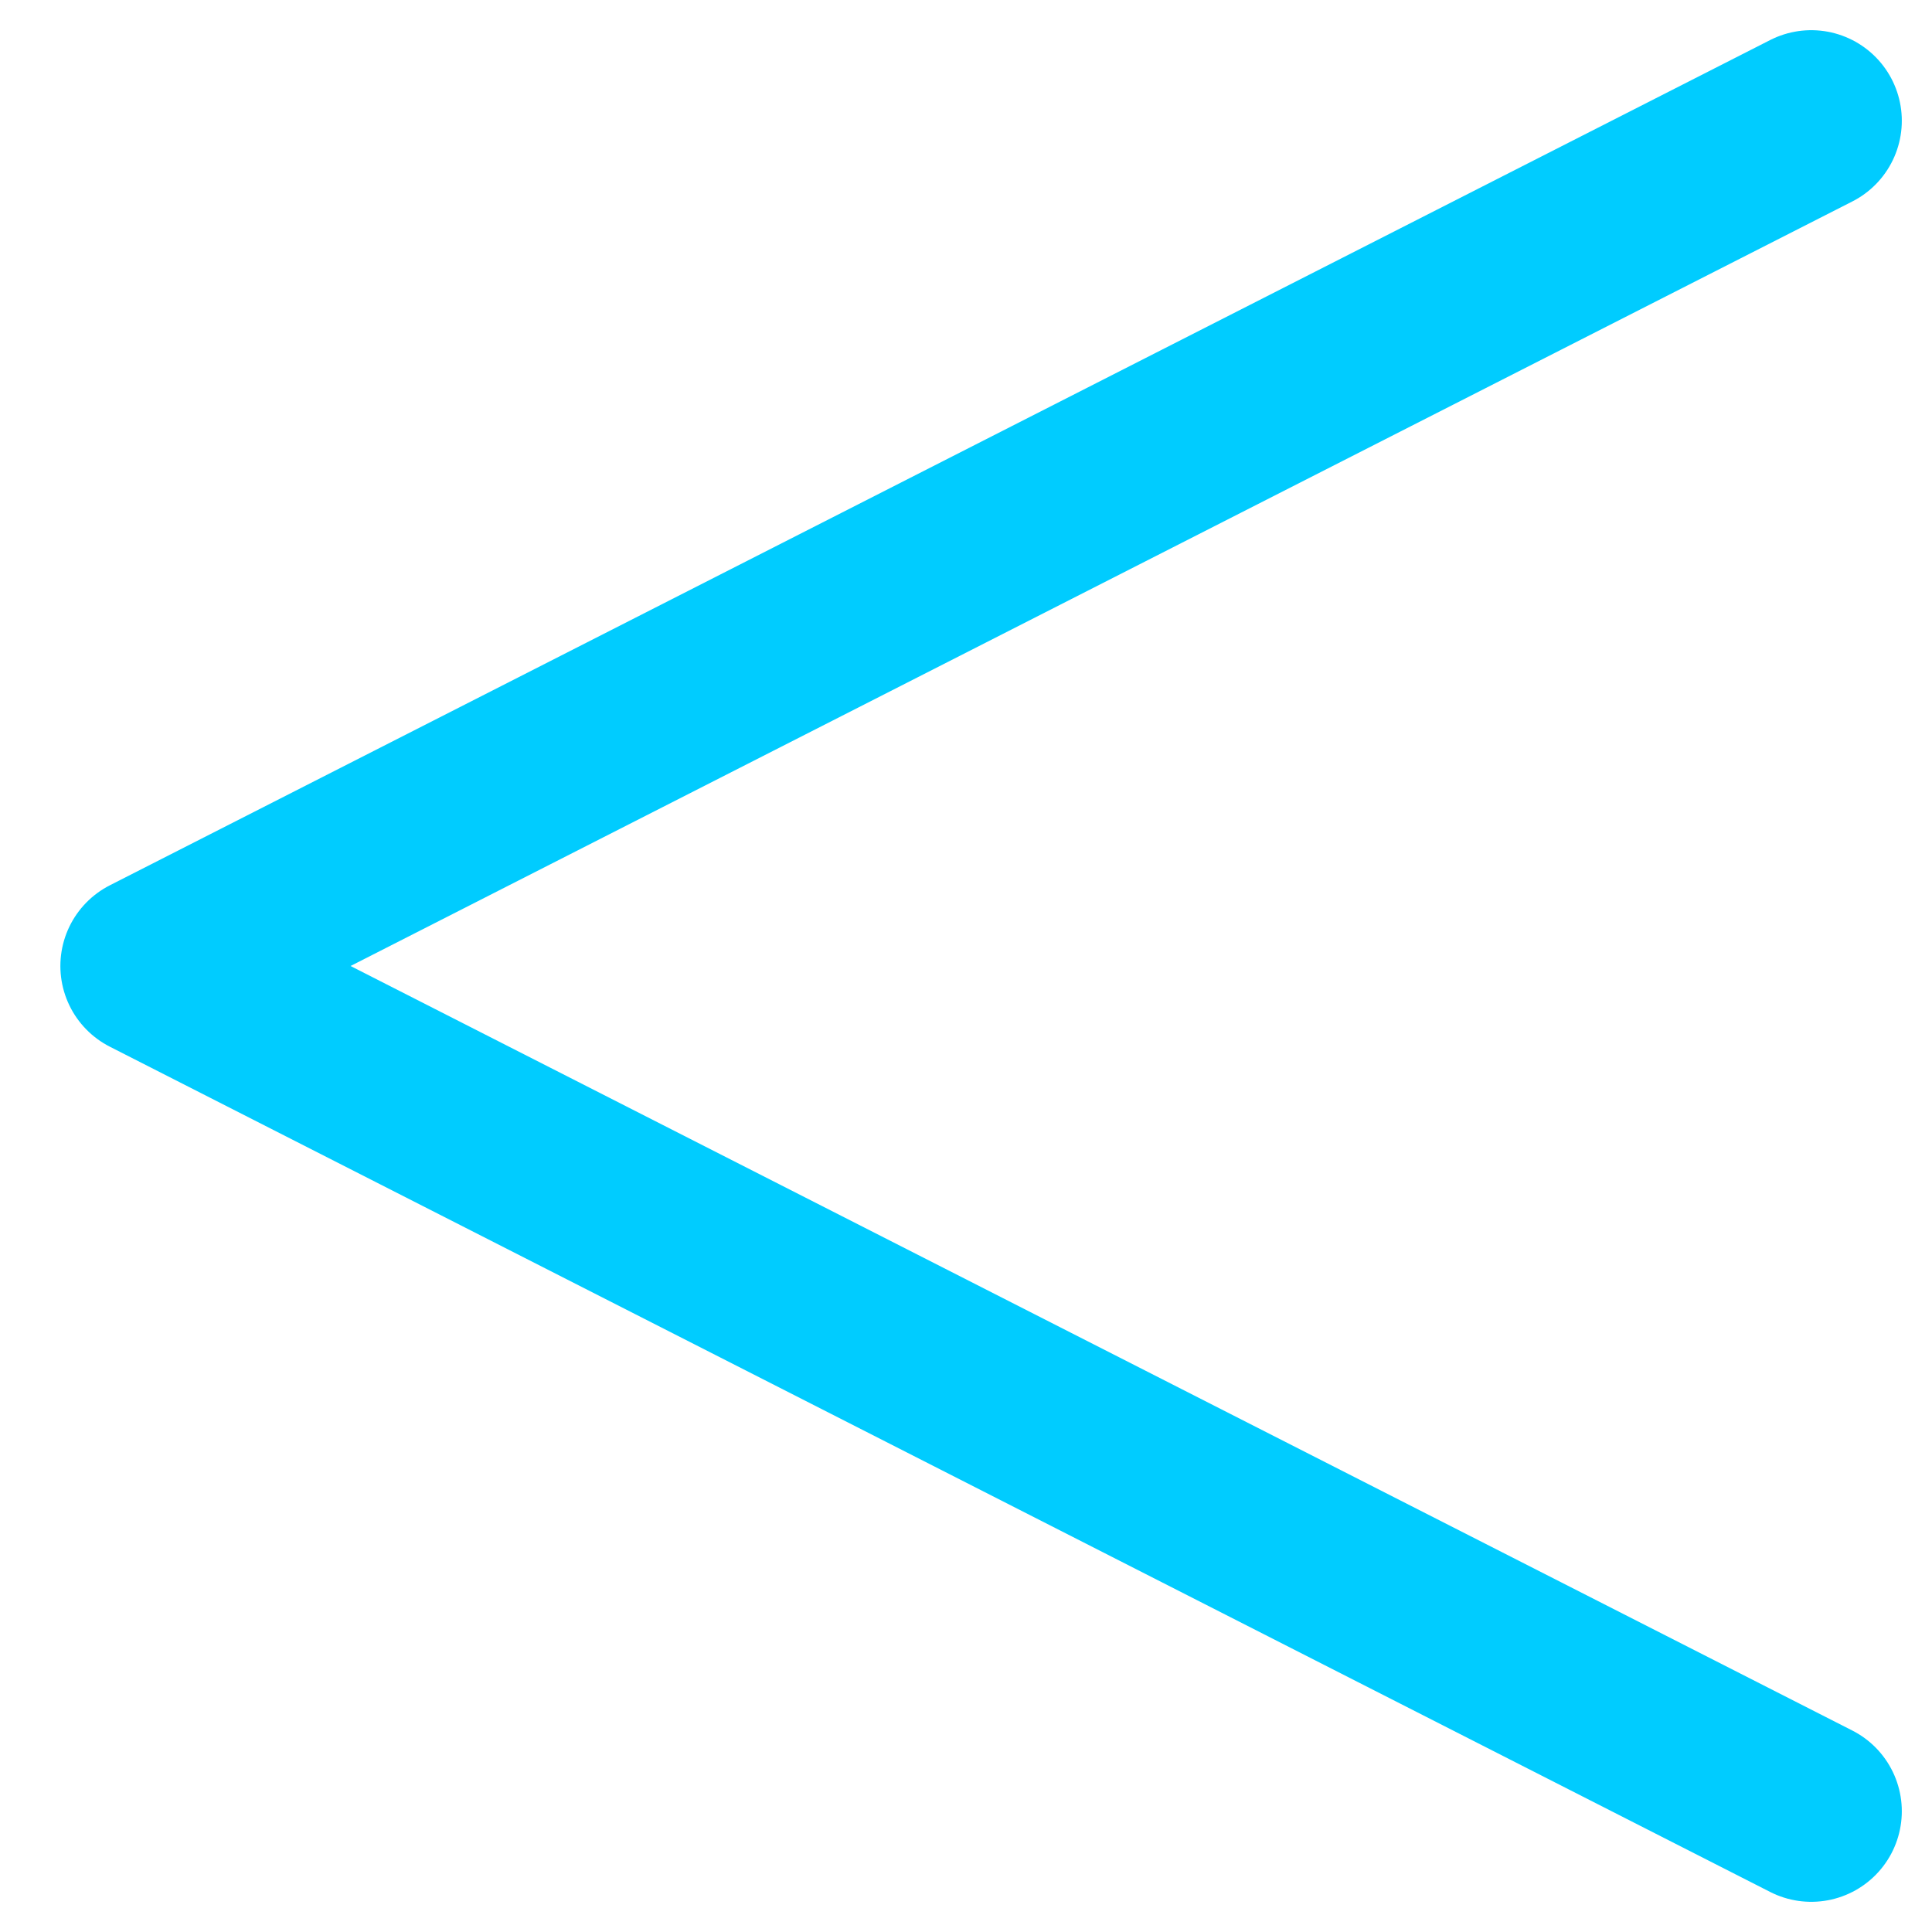
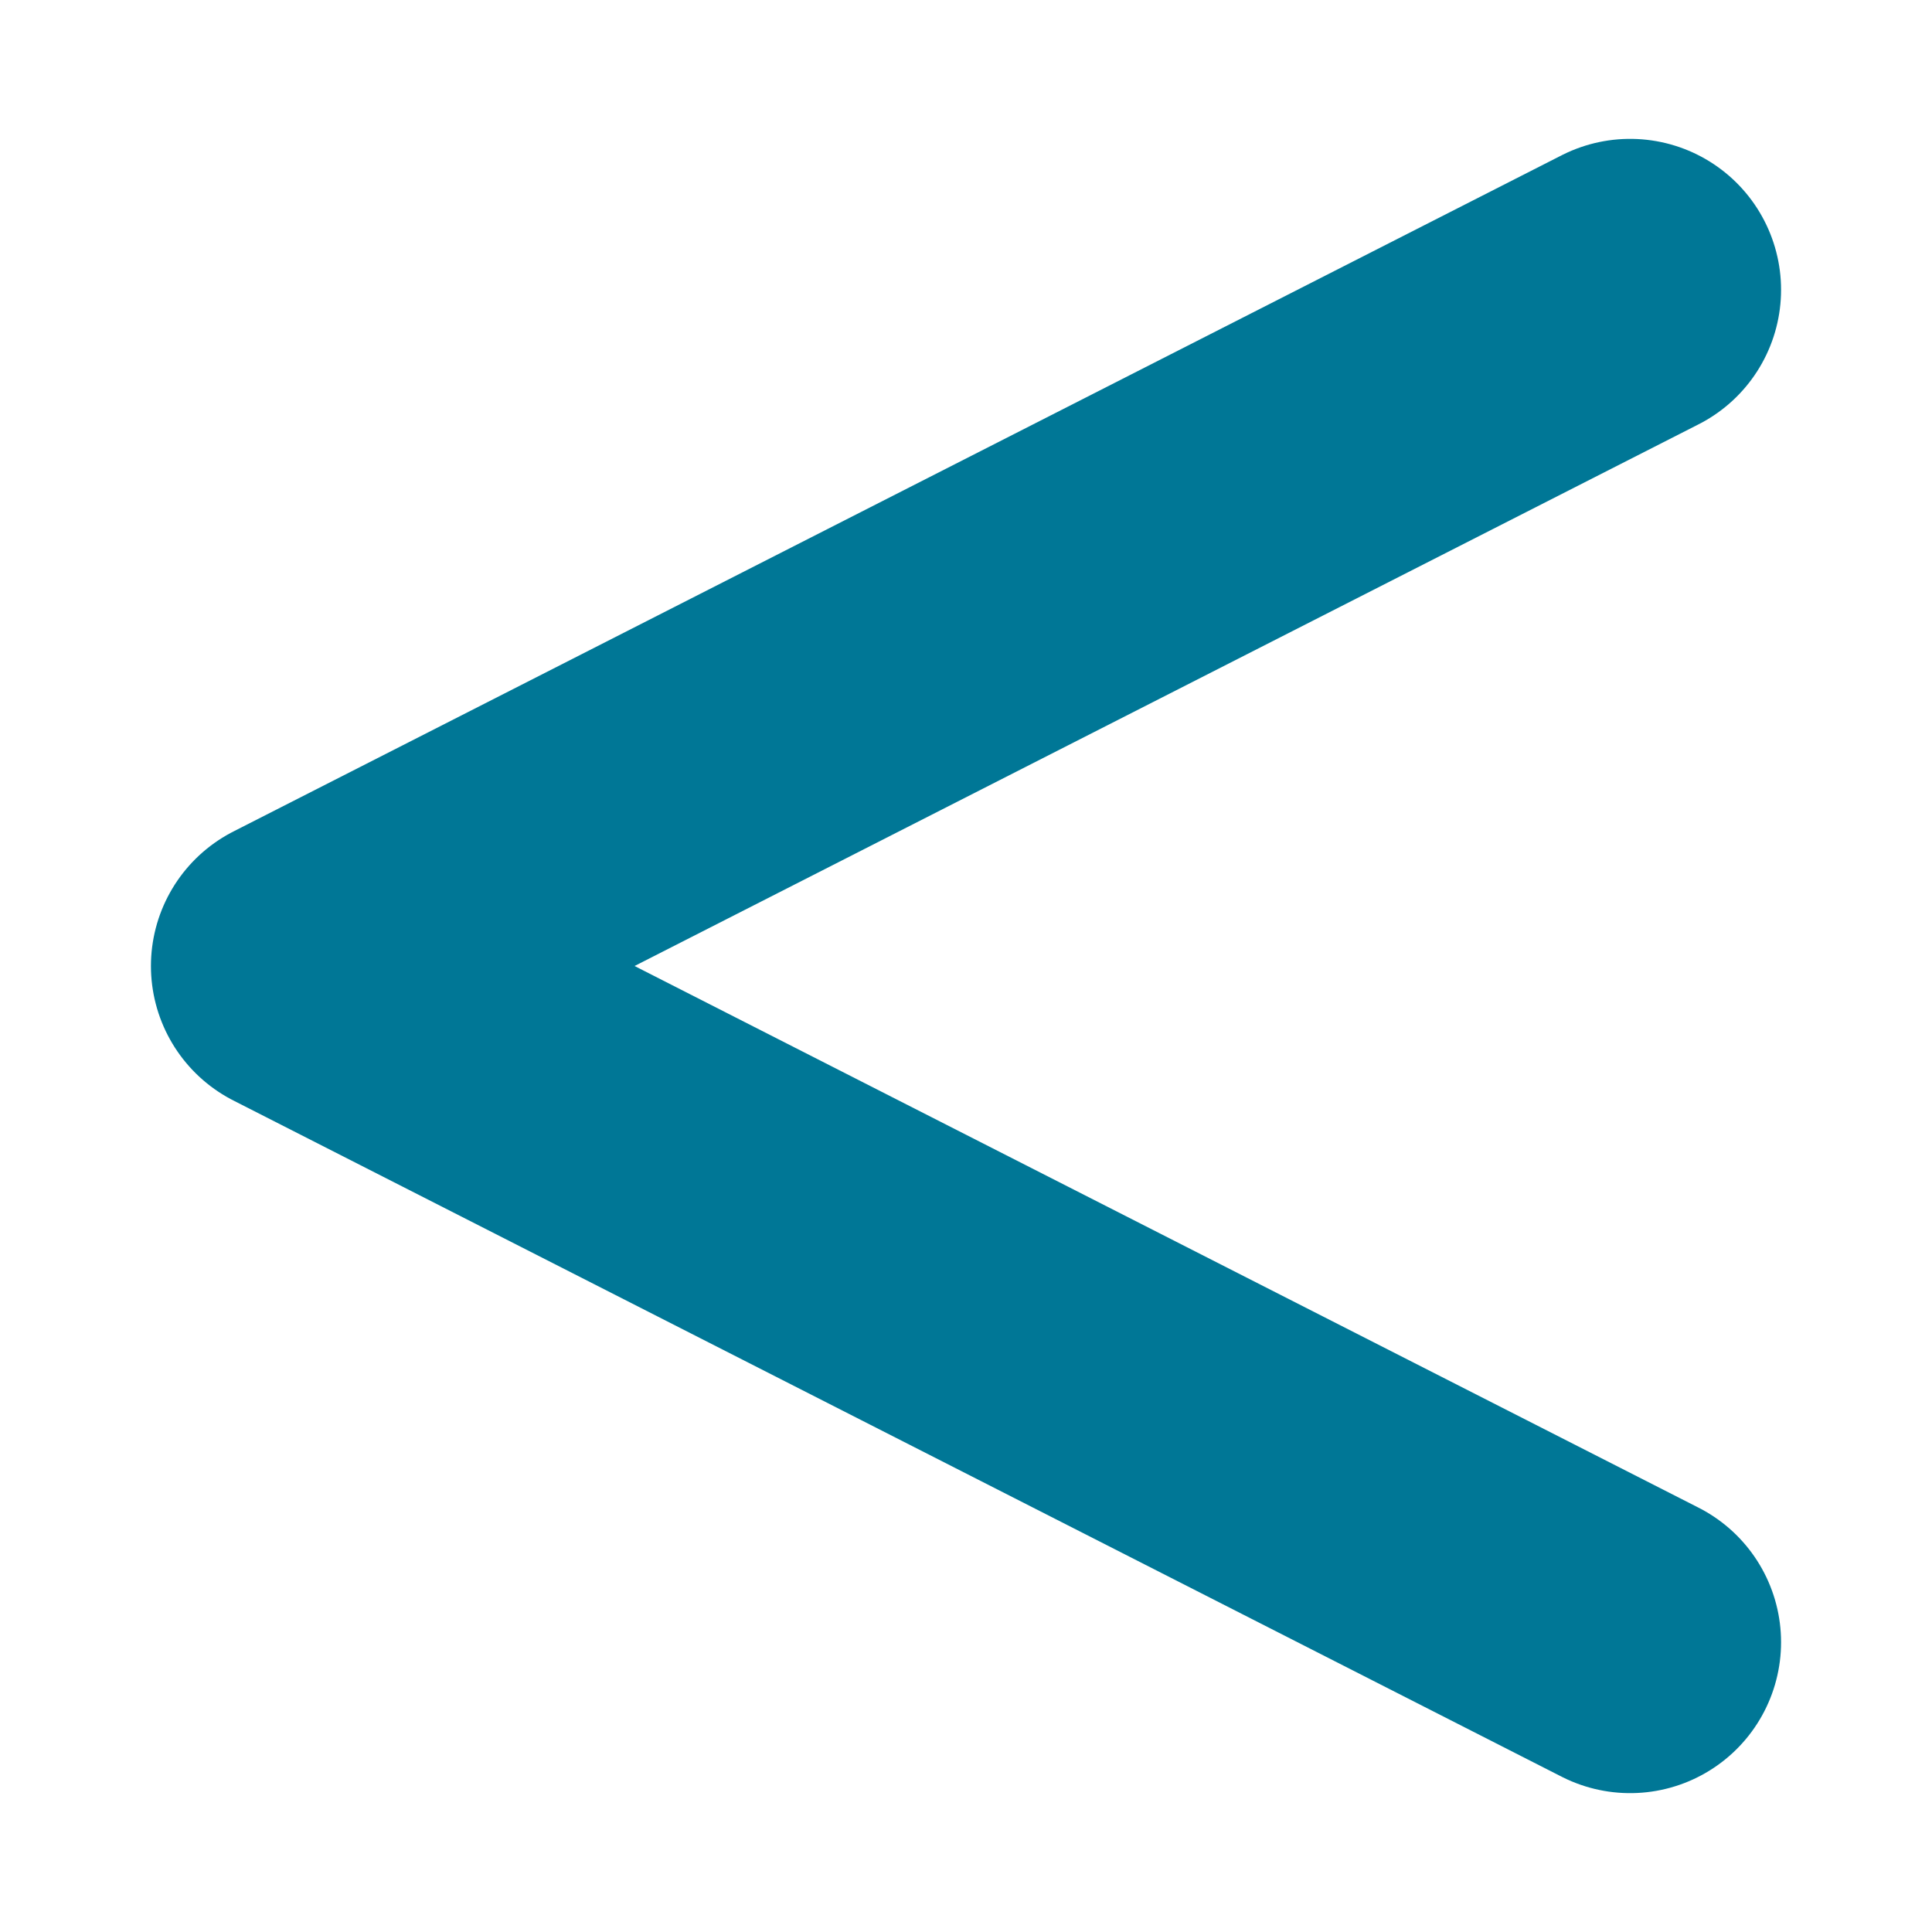
<svg xmlns="http://www.w3.org/2000/svg" id="SVGRoot" width="64px" height="64px" version="1.1" viewBox="0 0 64 64">
-   <path d="m60 4-55 28 55 28" fill="none" stroke="#0cf" stroke-linecap="round" stroke-linejoin="round" stroke-width="6" />
+   <path d="m54 9.6-44 22.4 44 22.4" fill="none" stroke="#007796" stroke-linecap="round" stroke-linejoin="round" stroke-width="10" />
</svg>
